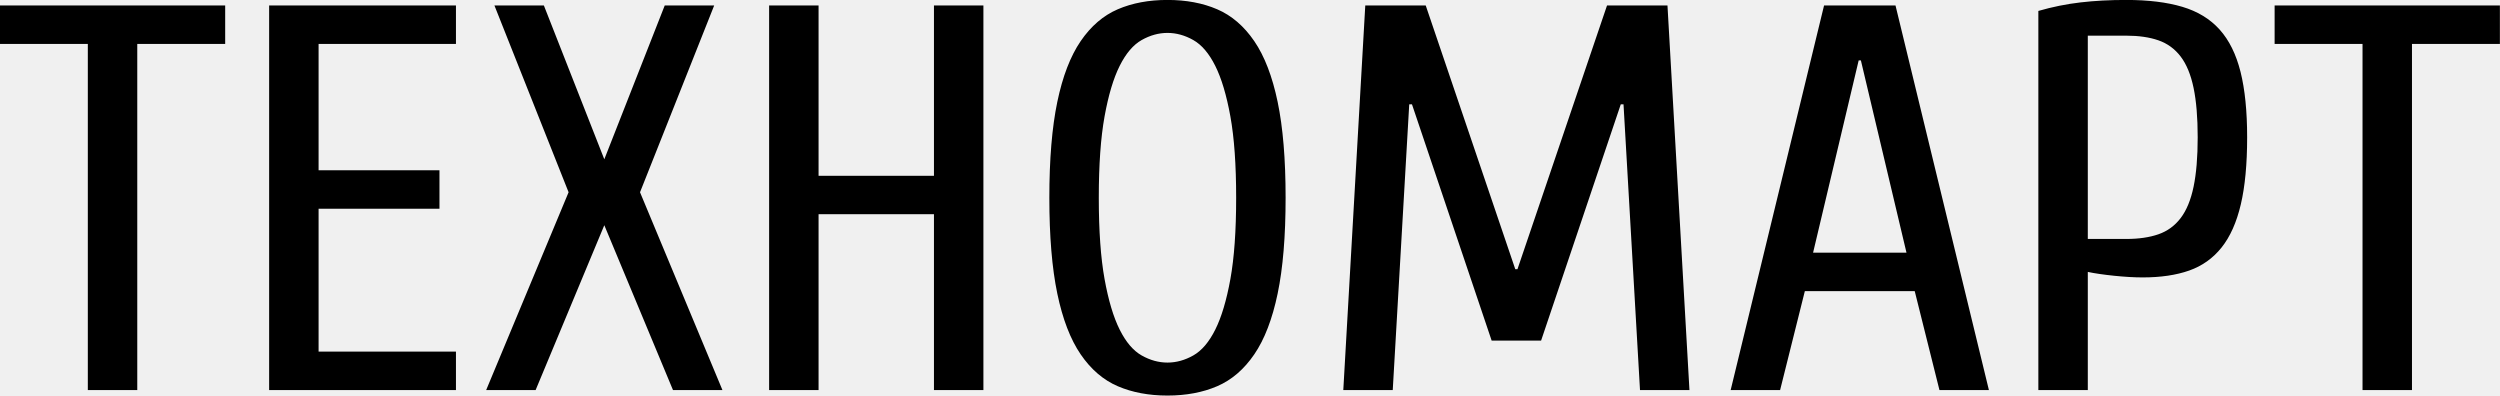
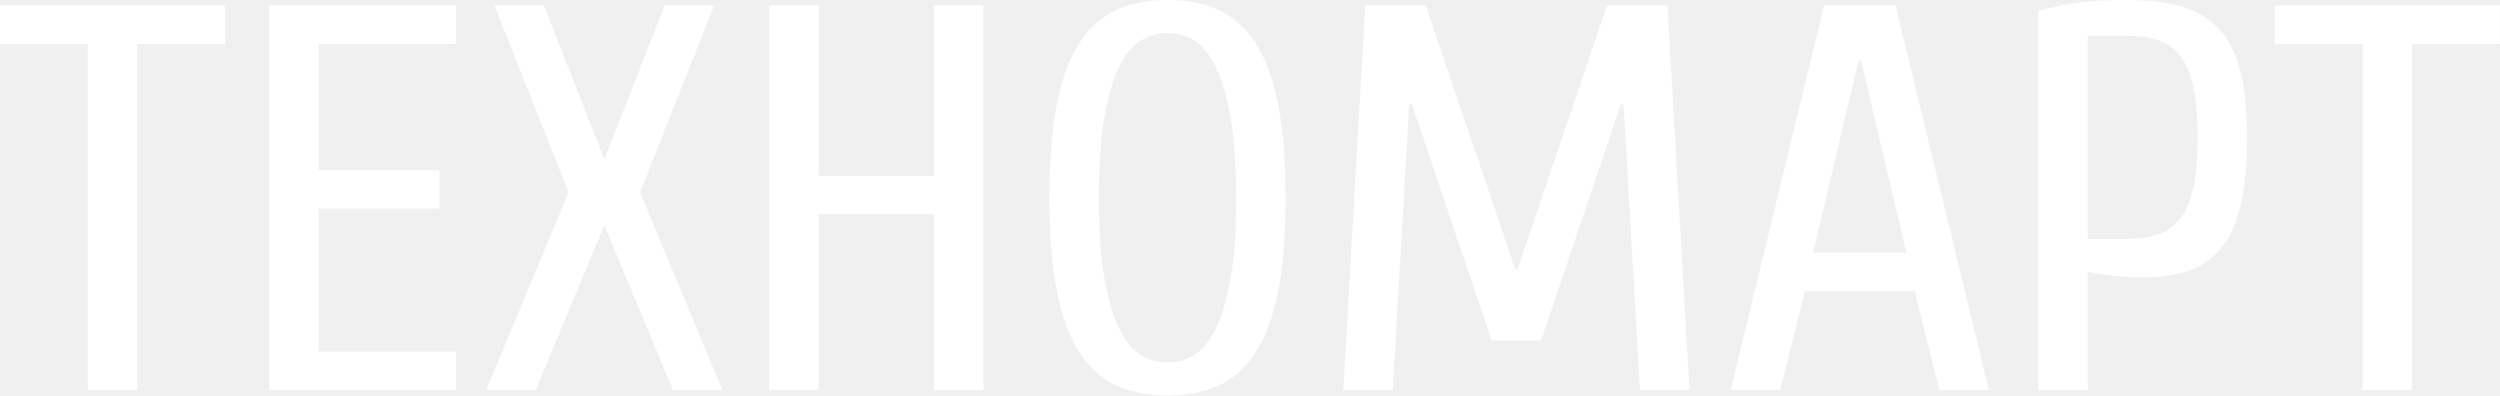
<svg xmlns="http://www.w3.org/2000/svg" preserveAspectRatio="xMidYMid" width="136.5" height="21.59" viewBox="0 0 136.5 21.59">
  <defs>
    <style>
      .cls-1 {
-         fill: black;
+         fill: #fff;
        fill-rule: evenodd;
      }
    </style>
  </defs>
  <path d="M131.694,2.397 L131.694,21.297 L128.994,21.297 L128.994,2.397 L124.194,2.397 L124.194,0.297 L136.494,0.297 L136.494,2.397 L131.694,2.397 ZM121.299,13.512 C120.829,14.102 120.239,14.522 119.529,14.772 C118.819,15.022 117.974,15.147 116.994,15.147 C116.534,15.147 116.014,15.117 115.434,15.057 C114.854,14.997 114.374,14.927 113.994,14.847 L113.994,21.297 L111.294,21.297 L111.294,0.597 C112.054,0.377 112.819,0.222 113.589,0.132 C114.359,0.042 115.194,-0.003 116.094,-0.003 C117.294,-0.003 118.314,0.122 119.154,0.372 C119.994,0.622 120.674,1.037 121.194,1.617 C121.714,2.197 122.094,2.967 122.334,3.927 C122.574,4.887 122.694,6.077 122.694,7.497 C122.694,8.957 122.579,10.177 122.349,11.157 C122.119,12.137 121.769,12.922 121.299,13.512 ZM119.769,4.797 C119.619,4.077 119.384,3.507 119.064,3.087 C118.744,2.667 118.339,2.372 117.849,2.202 C117.359,2.032 116.774,1.947 116.094,1.947 L113.994,1.947 L113.994,13.047 L116.094,13.047 C116.774,13.047 117.359,12.962 117.849,12.792 C118.339,12.622 118.744,12.327 119.064,11.907 C119.384,11.487 119.619,10.917 119.769,10.197 C119.919,9.477 119.994,8.577 119.994,7.497 C119.994,6.417 119.919,5.517 119.769,4.797 ZM104.544,15.897 L98.544,15.897 L97.194,21.297 L94.494,21.297 L99.594,0.297 L103.494,0.297 L108.594,21.297 L105.894,21.297 L104.544,15.897 ZM101.604,3.297 L101.484,3.297 L98.994,13.797 L104.094,13.797 L101.604,3.297 ZM88.644,5.697 L88.494,5.697 L84.144,18.597 L81.444,18.597 L77.094,5.697 L76.944,5.697 L76.044,21.297 L73.344,21.297 L74.544,0.297 L77.844,0.297 L82.734,14.697 L82.854,14.697 L87.744,0.297 L91.044,0.297 L92.244,21.297 L89.544,21.297 L88.644,5.697 ZM68.484,19.347 C67.924,20.167 67.249,20.747 66.459,21.087 C65.669,21.427 64.764,21.597 63.744,21.597 C62.724,21.597 61.819,21.427 61.029,21.087 C60.239,20.747 59.564,20.167 59.004,19.347 C58.444,18.527 58.019,17.422 57.729,16.032 C57.439,14.642 57.294,12.897 57.294,10.797 C57.294,8.697 57.439,6.952 57.729,5.562 C58.019,4.172 58.444,3.067 59.004,2.247 C59.564,1.427 60.239,0.847 61.029,0.507 C61.819,0.167 62.724,-0.003 63.744,-0.003 C64.764,-0.003 65.669,0.167 66.459,0.507 C67.249,0.847 67.924,1.427 68.484,2.247 C69.044,3.067 69.469,4.172 69.759,5.562 C70.049,6.952 70.194,8.697 70.194,10.797 C70.194,12.897 70.049,14.642 69.759,16.032 C69.469,17.422 69.044,18.527 68.484,19.347 ZM67.179,6.357 C66.969,5.197 66.694,4.277 66.354,3.597 C66.014,2.917 65.614,2.447 65.154,2.187 C64.694,1.927 64.224,1.797 63.744,1.797 C63.264,1.797 62.794,1.927 62.334,2.187 C61.874,2.447 61.474,2.917 61.134,3.597 C60.794,4.277 60.519,5.197 60.309,6.357 C60.099,7.517 59.994,8.997 59.994,10.797 C59.994,12.597 60.099,14.077 60.309,15.237 C60.519,16.397 60.794,17.317 61.134,17.997 C61.474,18.677 61.874,19.147 62.334,19.407 C62.794,19.667 63.264,19.797 63.744,19.797 C64.224,19.797 64.694,19.667 65.154,19.407 C65.614,19.147 66.014,18.677 66.354,17.997 C66.694,17.317 66.969,16.397 67.179,15.237 C67.389,14.077 67.494,12.597 67.494,10.797 C67.494,8.997 67.389,7.517 67.179,6.357 ZM50.994,11.697 L44.694,11.697 L44.694,21.297 L41.994,21.297 L41.994,0.297 L44.694,0.297 L44.694,9.597 L50.994,9.597 L50.994,0.297 L53.694,0.297 L53.694,21.297 L50.994,21.297 L50.994,11.697 ZM36.745,21.297 L32.995,12.297 L29.245,21.297 L26.545,21.297 L31.045,10.497 L26.995,0.297 L29.695,0.297 L32.995,8.697 L36.295,0.297 L38.995,0.297 L34.945,10.497 L39.445,21.297 L36.745,21.297 ZM14.695,0.297 L24.895,0.297 L24.895,2.397 L17.395,2.397 L17.395,9.297 L23.995,9.297 L23.995,11.397 L17.395,11.397 L17.395,19.197 L24.895,19.197 L24.895,21.297 L14.695,21.297 L14.695,0.297 ZM7.495,21.297 L4.795,21.297 L4.795,2.397 L-0.005,2.397 L-0.005,0.297 L12.295,0.297 L12.295,2.397 L7.495,2.397 L7.495,21.297 Z" class="cls-1" />
</svg>
